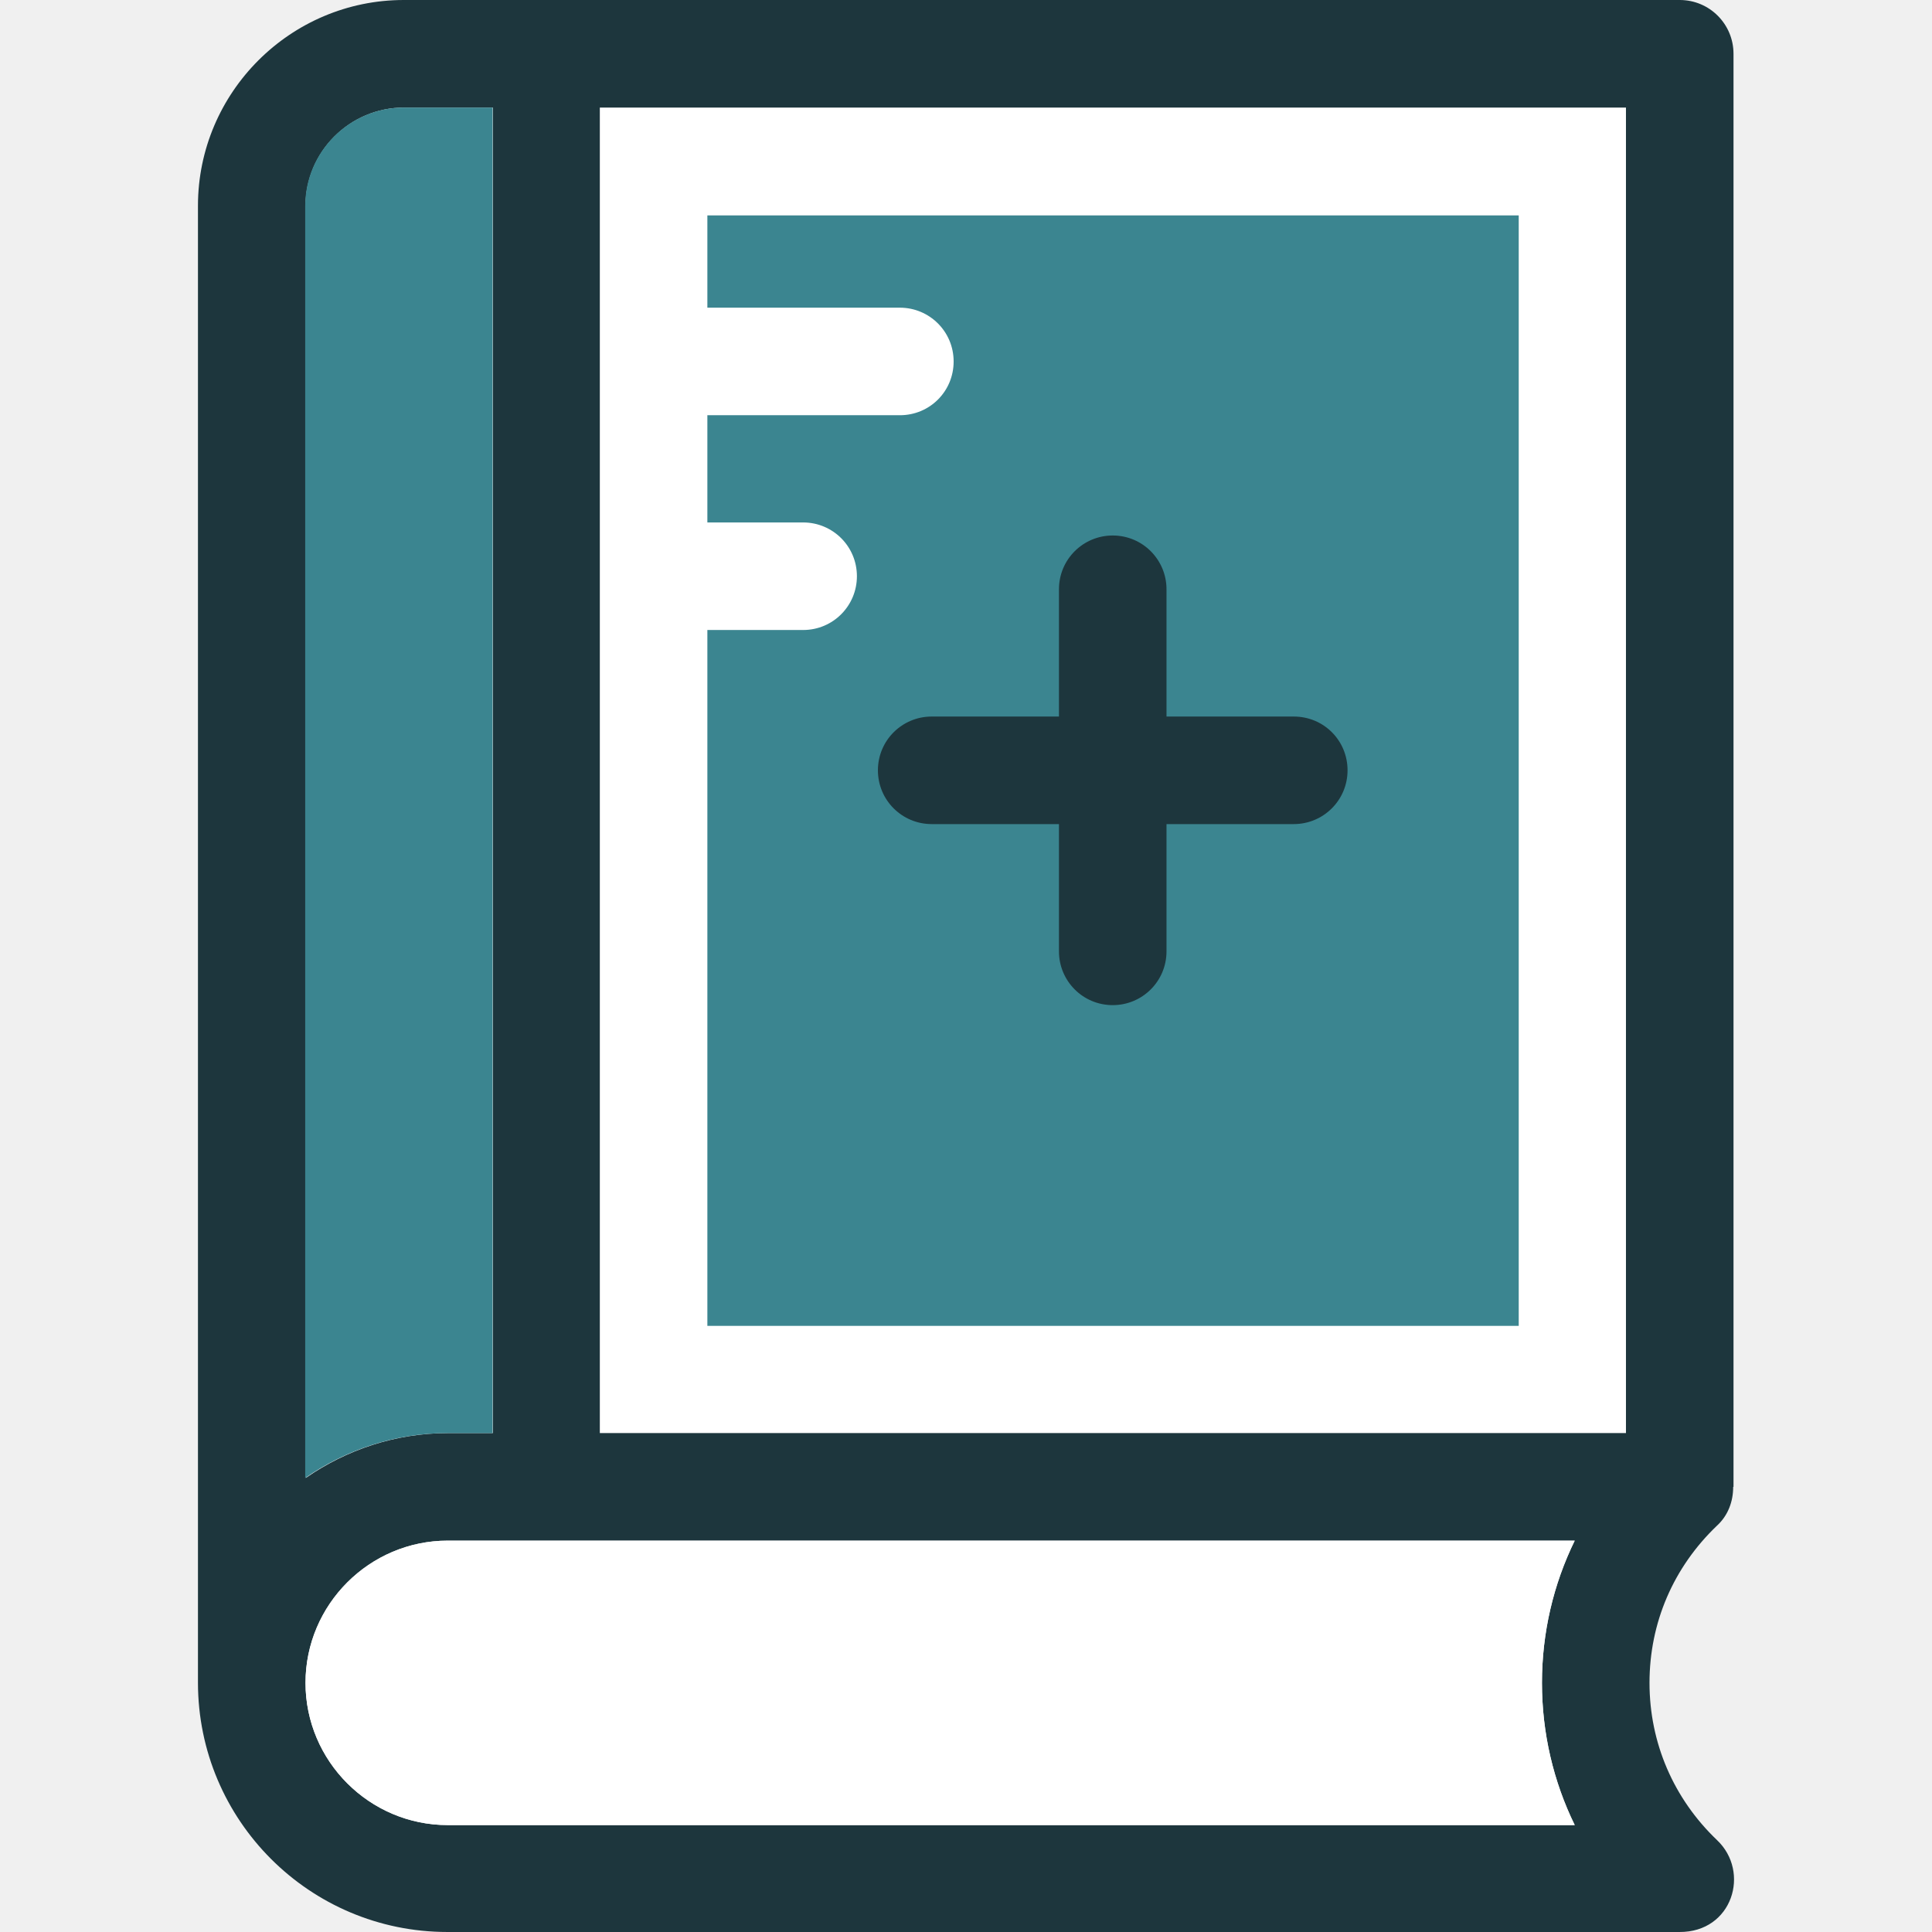
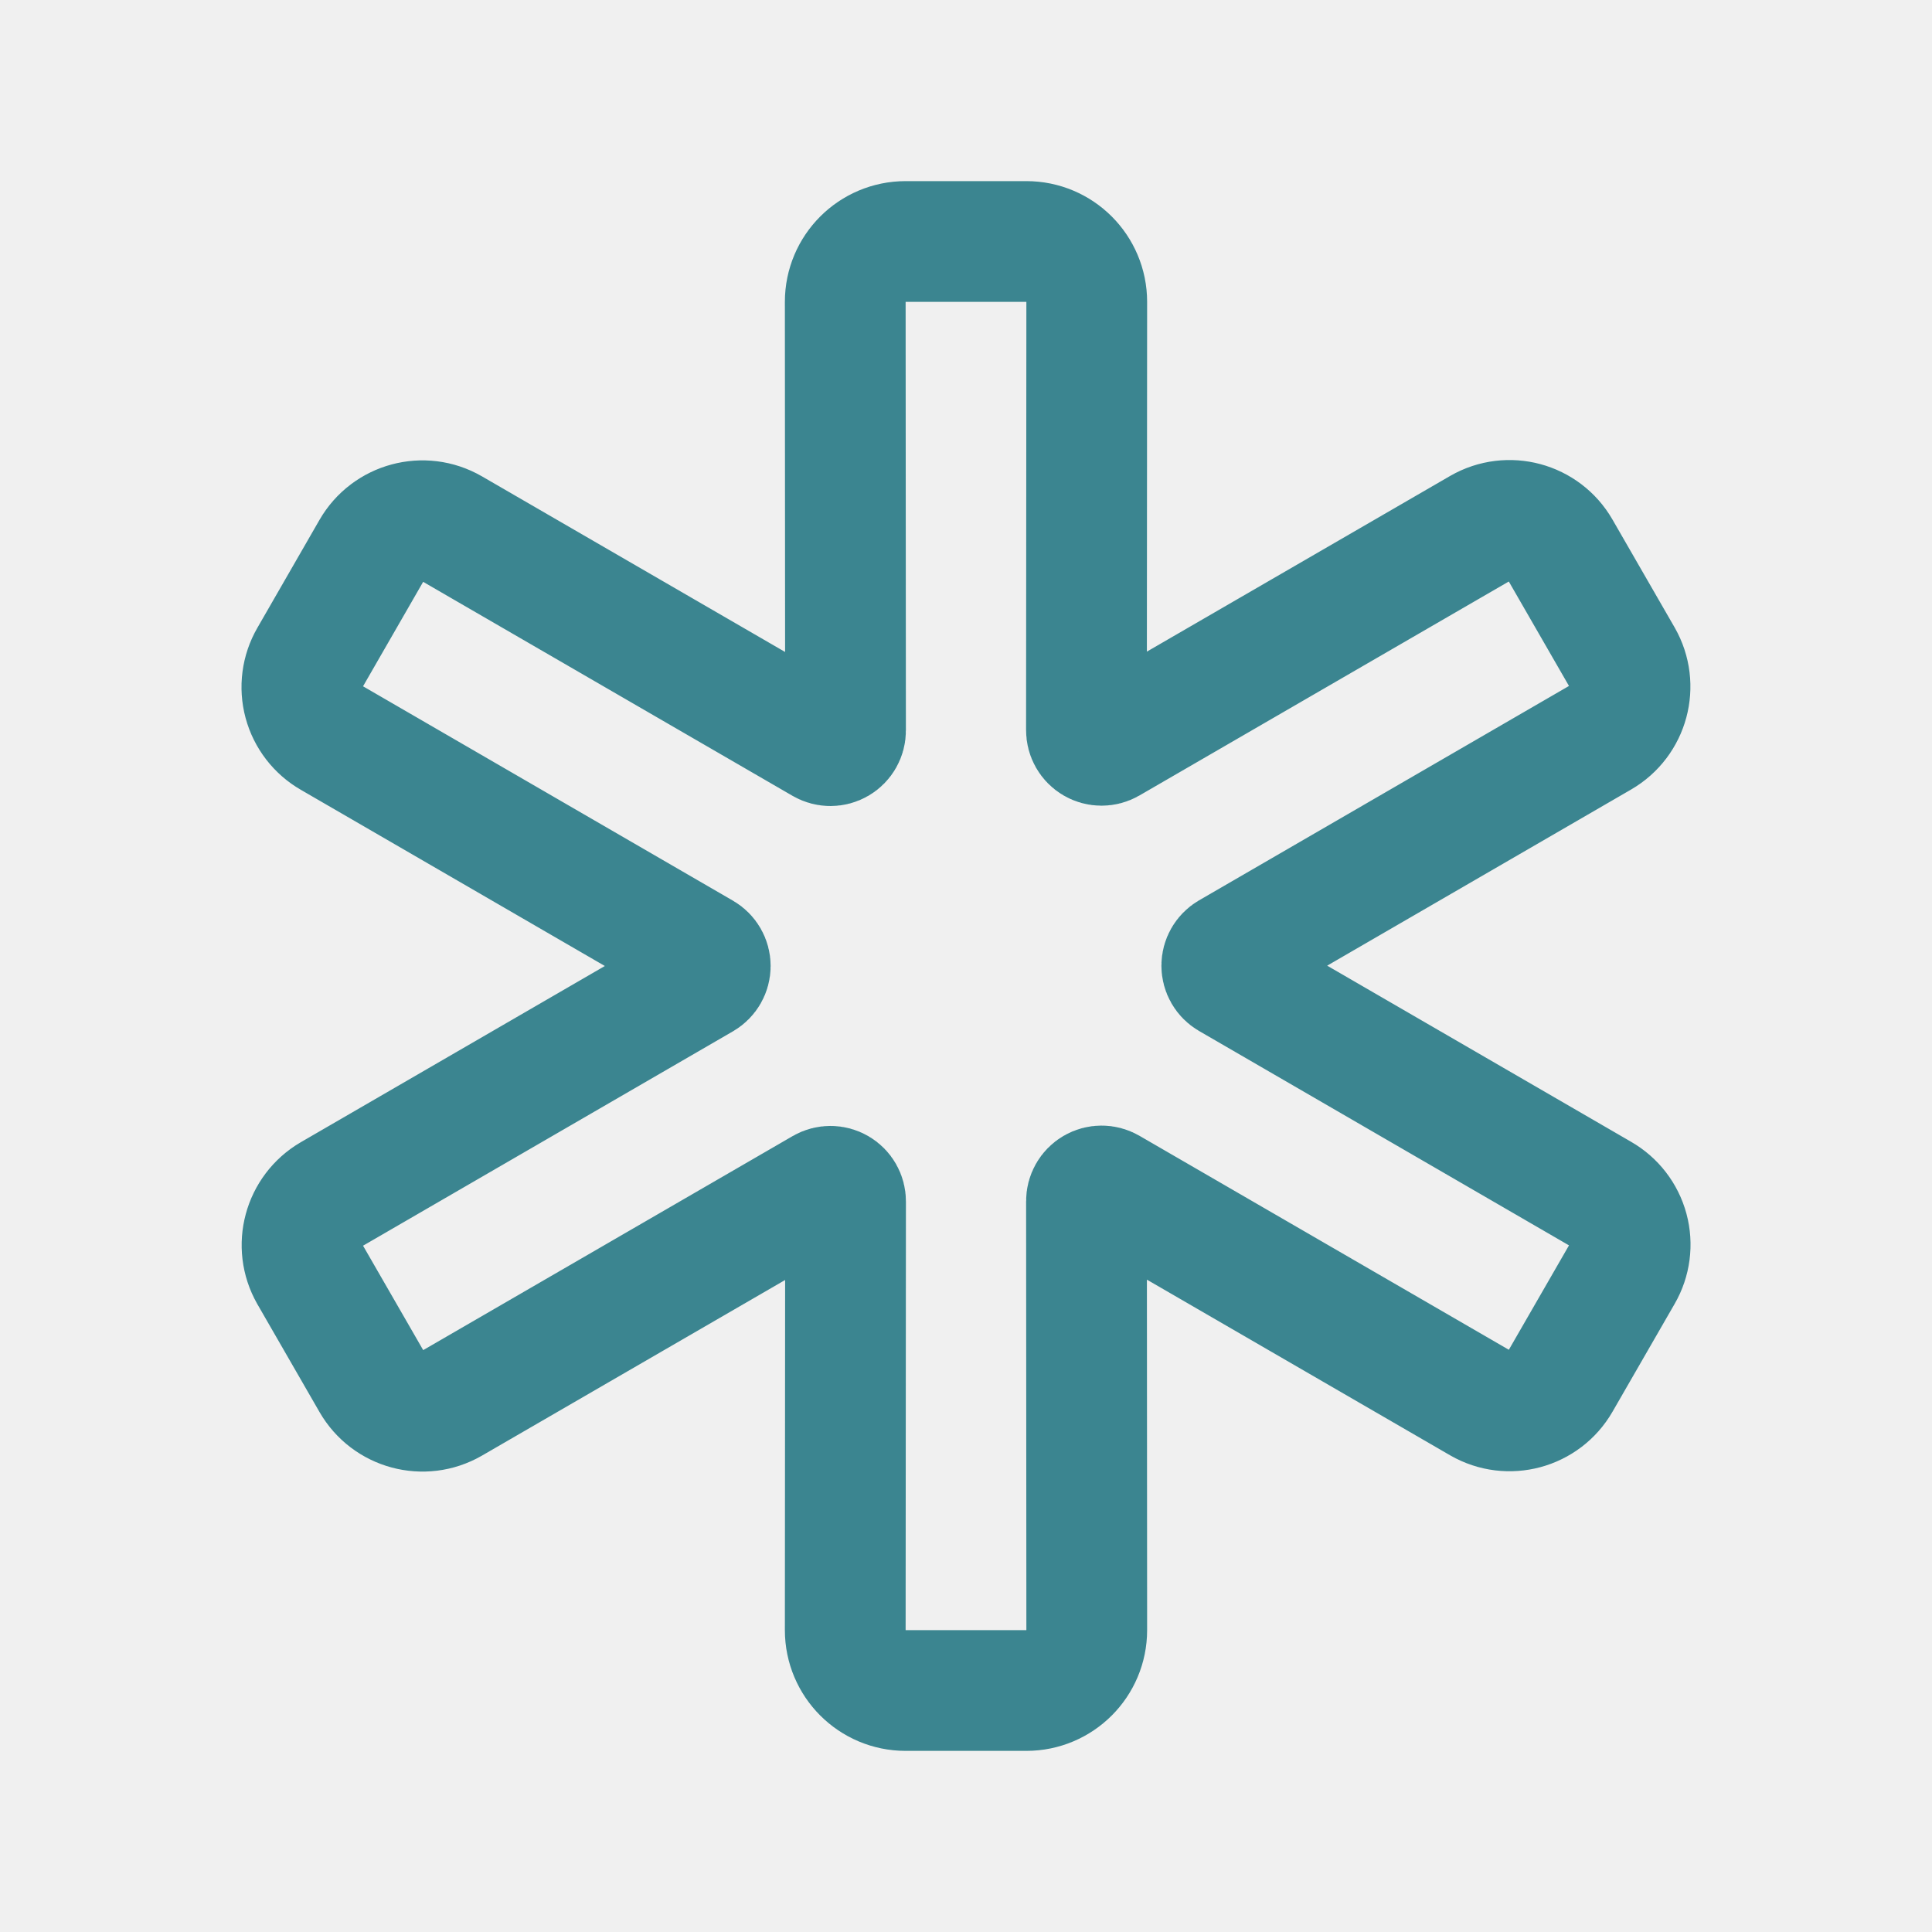
- <svg xmlns="http://www.w3.org/2000/svg" version="1.1" id="Layer_1" viewBox="0 0 392.534 392.534" xml:space="preserve" width="64px" height="64px" fill="#000000">
+ <svg xmlns="http://www.w3.org/2000/svg" width="800px" height="800px" viewBox="0 0 512 512" fill="#000000">
  <g id="SVGRepo_bgCarrier" stroke-width="0" />
  <g id="SVGRepo_tracerCarrier" stroke-linecap="round" stroke-linejoin="round" />
  <g id="SVGRepo_iconCarrier">
-     <rect x="121.869" y="21.851" style="fill:#FFFFFF;" width="208.485" height="269.317" />
-     <path style="fill:#3B8590;" d="M143.719,43.636v18.877h39.111c6.012,0,10.925,4.848,10.925,10.925 c0,6.077-4.848,10.925-10.925,10.925h-39.111v21.786h19.459c6.012,0,10.925,4.848,10.925,10.925c0,6.012-4.848,10.925-10.925,10.925 h-19.459v141.382h164.848V43.766H143.719V43.636z" />
-     <g>
-       <path style="fill:#1D363D;" d="M189.295,167.434h25.859v25.859c0,6.012,4.848,10.925,10.925,10.925 c6.012,0,10.925-4.848,10.925-10.925v-25.859h25.859c6.012,0,10.925-4.848,10.925-10.925c0-6.077-4.849-10.925-10.925-10.925 h-25.859v-25.859c0-6.012-4.848-10.925-10.925-10.925c-6.012,0-10.925,4.848-10.925,10.925v25.859h-25.859 c-6.012,0-10.925,4.848-10.925,10.925C178.37,162.586,183.283,167.434,189.295,167.434z" />
-       <path style="fill:#1D363D;" d="M348.843,373.85c-8.792-8.404-13.705-19.717-13.705-31.935s4.848-23.467,13.705-31.935 c2.263-2.069,3.297-4.913,3.297-7.887h0.065V10.925C352.204,4.913,347.356,0,341.279,0H82.047C59.033,0,40.22,18.747,40.22,41.826 V341.85c0,27.992,22.691,50.683,50.683,50.683h250.311C352.01,392.598,355.695,380.315,348.843,373.85z M62.071,41.891 c0-11.055,8.986-20.04,20.04-20.04h18.036v269.317h-9.115c-10.731,0-20.687,3.426-28.897,9.115 C62.071,300.283,62.071,41.891,62.071,41.891z M319.946,370.812H90.968c-15.903,0-28.897-12.994-28.897-28.897 c0-15.903,12.994-28.897,28.897-28.897h228.978c-4.331,8.857-6.659,18.683-6.659,28.897S315.614,361.956,319.946,370.812z M330.354,291.168H121.869V21.851h208.485V291.168z" />
-     </g>
-     <path style="fill:#FFFFFF;" d="M90.968,313.018c-15.903,0-28.897,12.994-28.897,28.897c0,15.903,12.994,28.897,28.897,28.897 h228.978c-4.331-8.857-6.659-18.683-6.659-28.897s2.327-20.04,6.659-28.897H90.968z" />
-     <path style="fill:#3B8590;" d="M100.083,291.168V21.851H82.047c-11.055,0-20.04,8.986-20.04,20.04v258.392 c8.21-5.689,18.166-9.115,28.897-9.115L100.083,291.168L100.083,291.168z" />
+     <path d="M429.93,174.27l-16.47-28.59a15.49,15.49,0,0,0-21.15-5.7l-98.39,57a4,4,0,0,1-6-3.5L288,80a16,16,0,0,0-16-16H240a16,16,0,0,0-16,16l.07,113.57a4,4,0,0,1-6,3.5l-98.39-57a15.49,15.49,0,0,0-21.15,5.7L82.07,174.37a15.42,15.42,0,0,0,5.69,21.1l98.49,57.08a4,4,0,0,1,0,6.9L87.76,316.53a15.54,15.54,0,0,0-5.69,21.1l16.47,28.59a15.49,15.49,0,0,0,21.15,5.7l98.39-57a4,4,0,0,1,6,3.5L224,432a16,16,0,0,0,16,16h32a16,16,0,0,0,16-16l-.07-113.67a4,4,0,0,1,6-3.5l98.39,57a15.49,15.49,0,0,0,21.15-5.7l16.47-28.59a15.42,15.42,0,0,0-5.69-21.1l-98.49-57.08a4,4,0,0,1,0-6.9l98.49-57.08A15.51,15.51,0,0,0,429.93,174.27Z" style="fill:none;stroke:#3B8590;stroke-linecap:round;stroke-linejoin:round;stroke-width:32px" />
  </g>
</svg>
